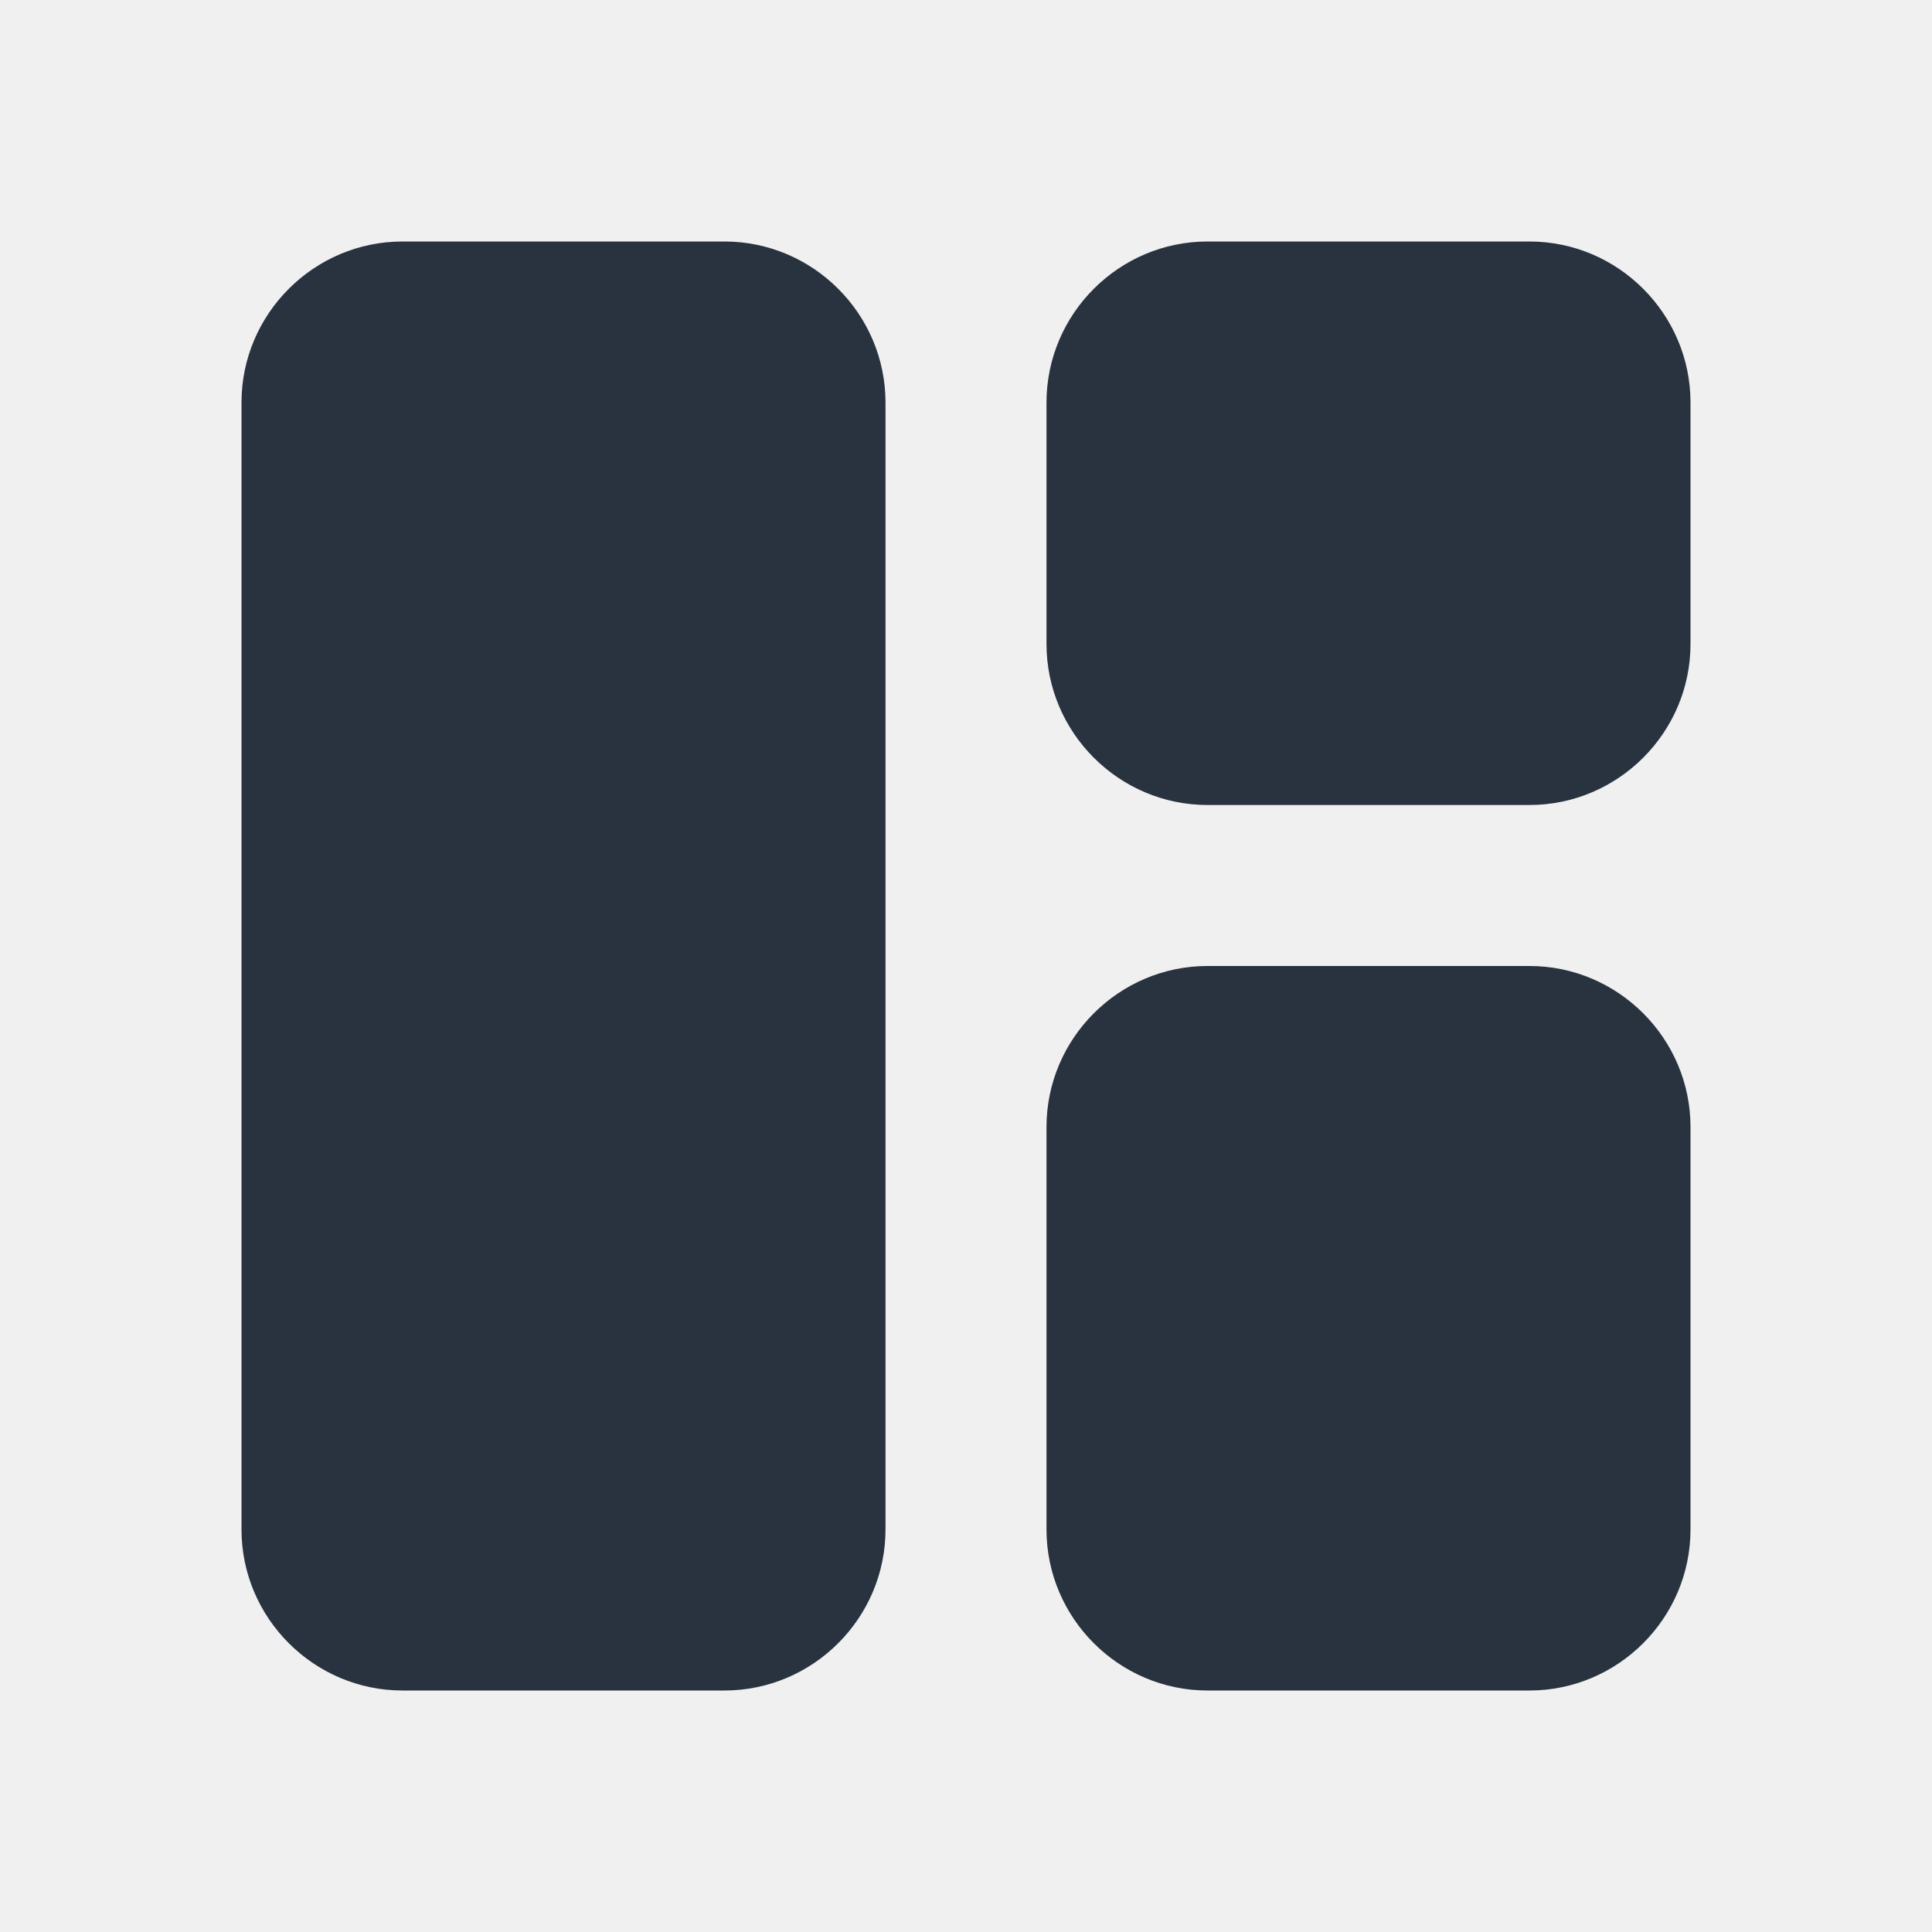
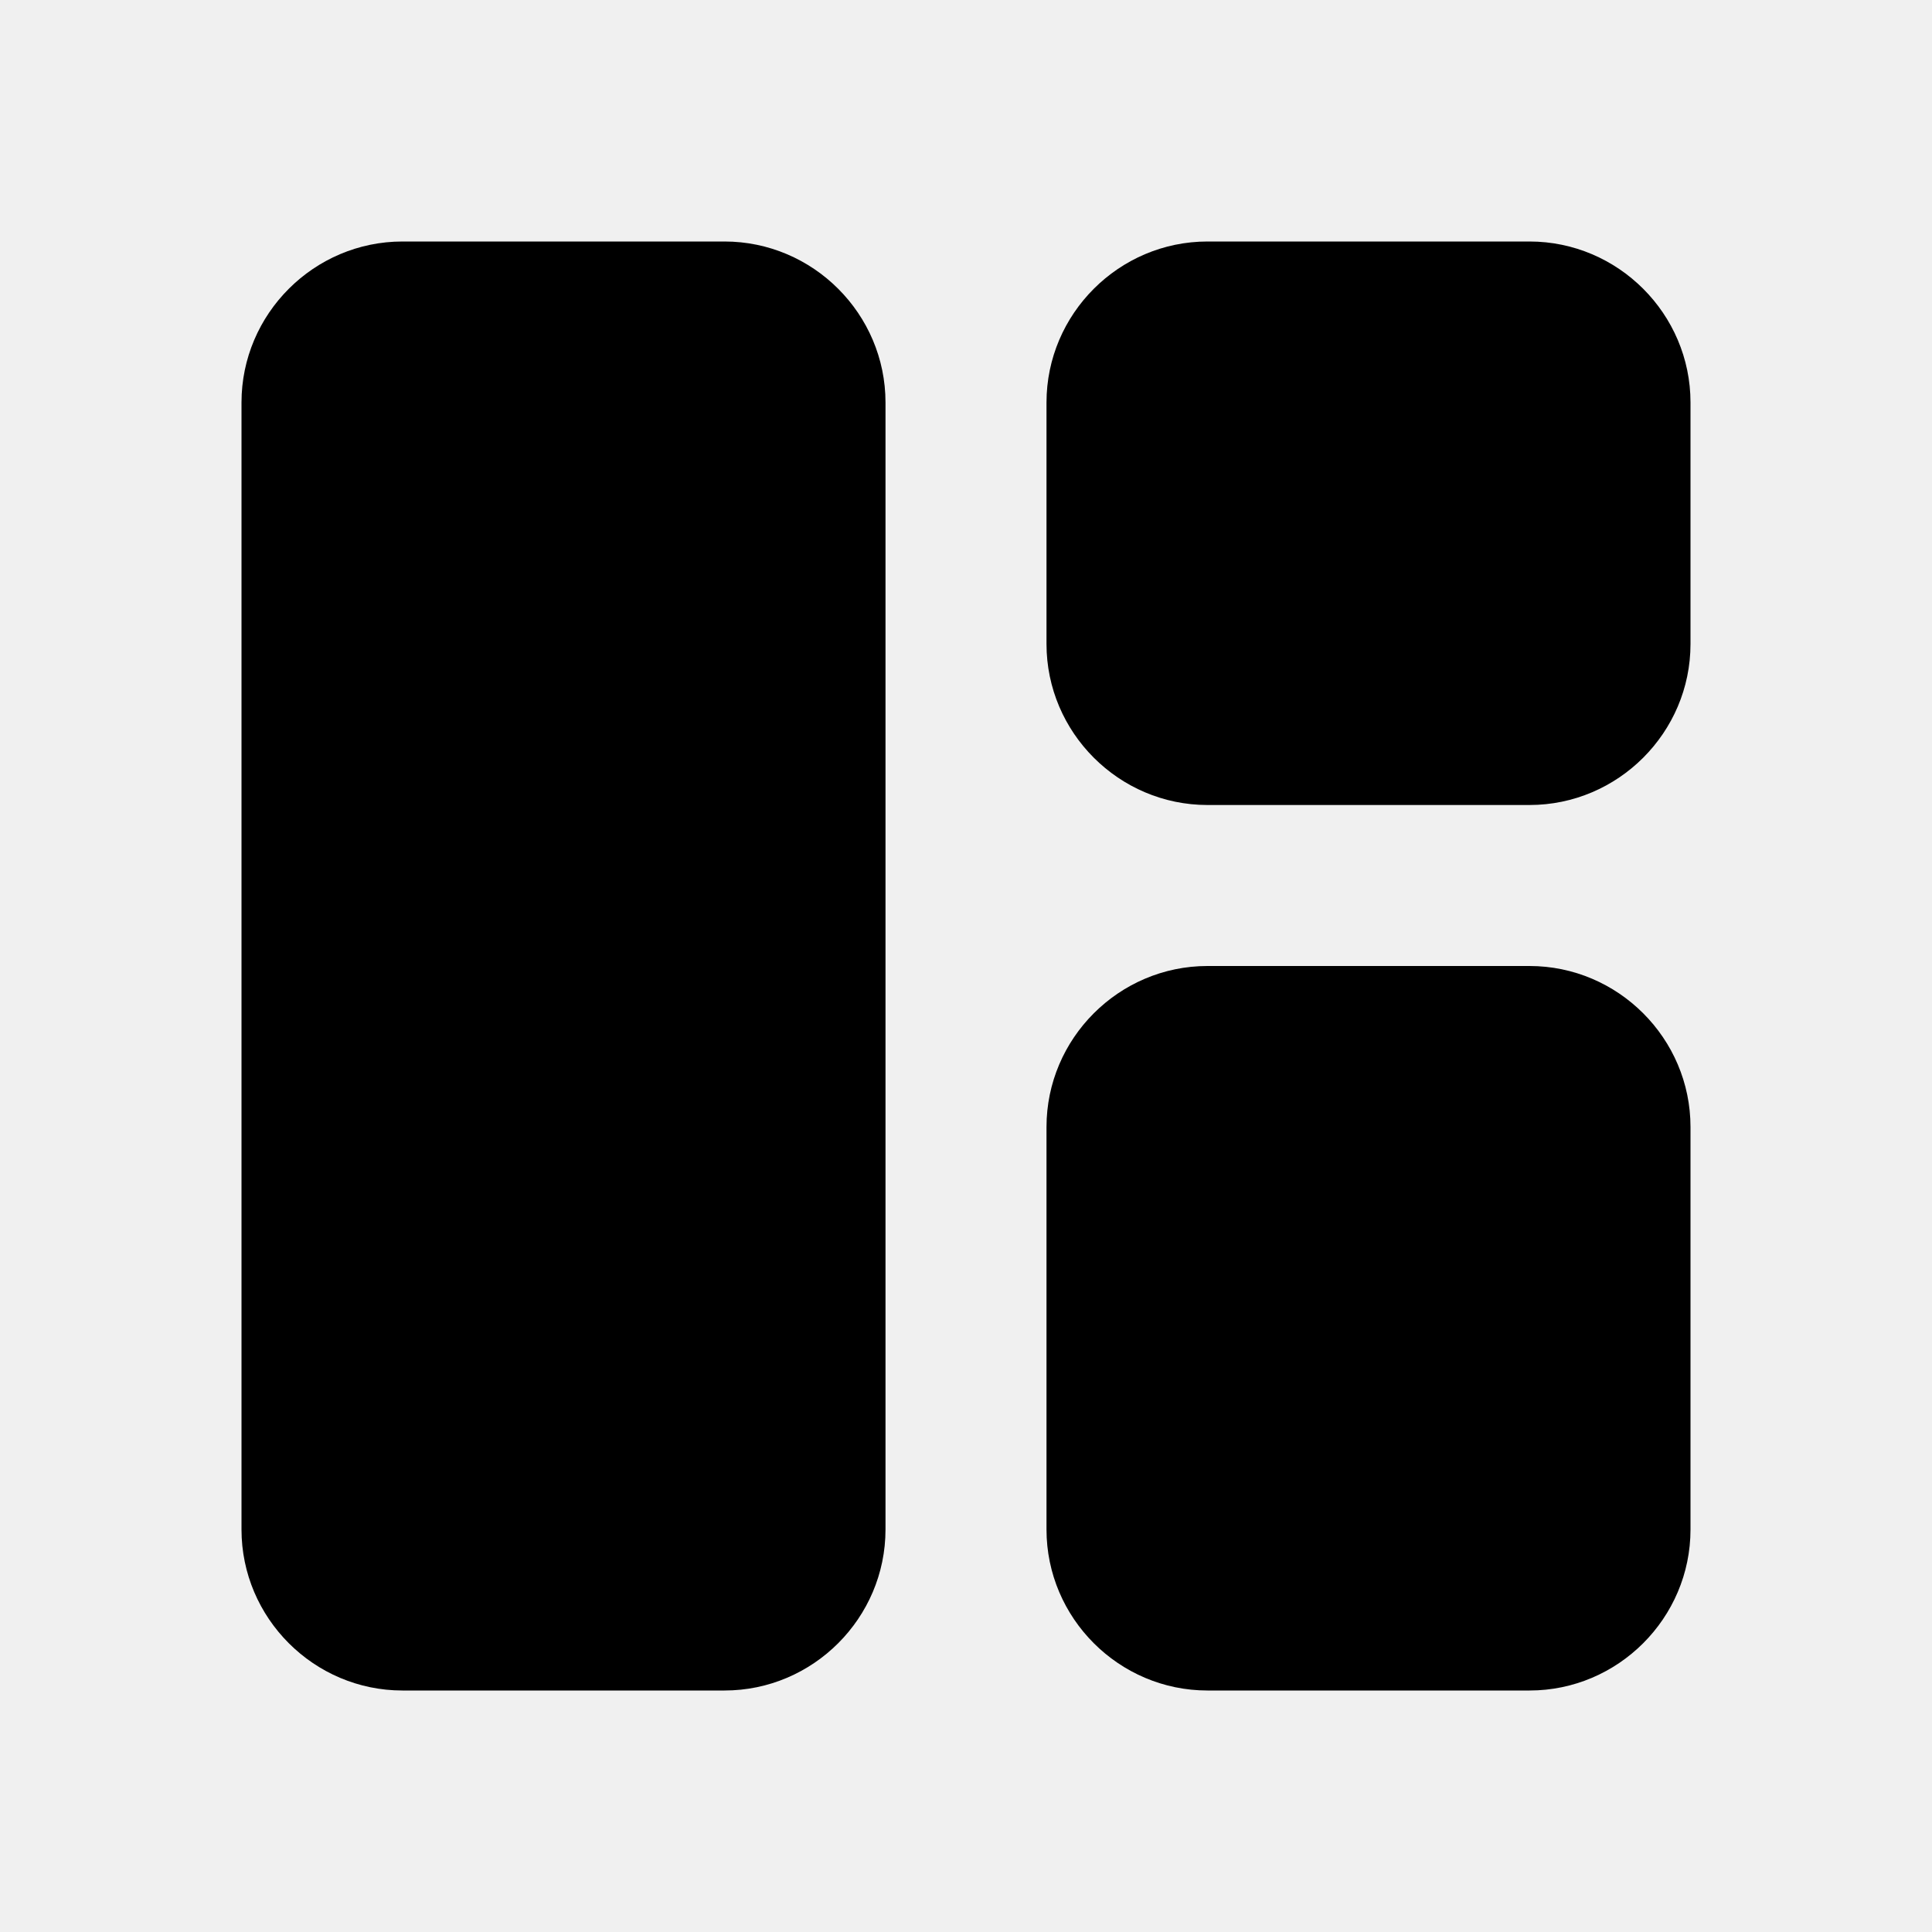
<svg xmlns="http://www.w3.org/2000/svg" width="18" height="18" viewBox="0 0 18 18" fill="none">
  <g clip-path="url(#clip0_125_180)">
-     <path d="M6.75 15.75H3.75C2.925 15.75 2.25 15.075 2.25 14.25V3.75C2.25 2.925 2.925 2.25 3.75 2.25H6.75C7.575 2.25 8.25 2.925 8.25 3.75V14.25C8.25 15.075 7.575 15.75 6.75 15.75ZM11.25 15.75H14.25C15.075 15.75 15.75 15.075 15.75 14.25V10.5C15.75 9.675 15.075 9 14.25 9H11.25C10.425 9 9.75 9.675 9.75 10.5V14.25C9.75 15.075 10.425 15.75 11.25 15.75ZM15.75 6V3.75C15.75 2.925 15.075 2.25 14.25 2.25H11.25C10.425 2.25 9.75 2.925 9.75 3.75V6C9.75 6.825 10.425 7.5 11.25 7.5H14.25C15.075 7.5 15.75 6.825 15.75 6Z" fill="#28333F" />
+     <path d="M6.75 15.75H3.75C2.925 15.75 2.25 15.075 2.25 14.25V3.75C2.25 2.925 2.925 2.25 3.75 2.25H6.75C7.575 2.25 8.25 2.925 8.25 3.75V14.25C8.25 15.075 7.575 15.75 6.75 15.75ZM11.25 15.75H14.25C15.075 15.75 15.75 15.075 15.75 14.25V10.5C15.75 9.675 15.075 9 14.25 9H11.25C10.425 9 9.75 9.675 9.75 10.5V14.25C9.75 15.075 10.425 15.75 11.25 15.75ZM15.75 6V3.75C15.75 2.925 15.075 2.25 14.25 2.25H11.25C10.425 2.25 9.75 2.925 9.75 3.75V6C9.75 6.825 10.425 7.5 11.25 7.5H14.25C15.075 7.5 15.75 6.825 15.75 6Z" fill="black" />
  </g>
  <defs>
    <clipPath id="clip0_125_180">
      <rect width="18" height="18" fill="white" />
    </clipPath>
  </defs>
</svg>
